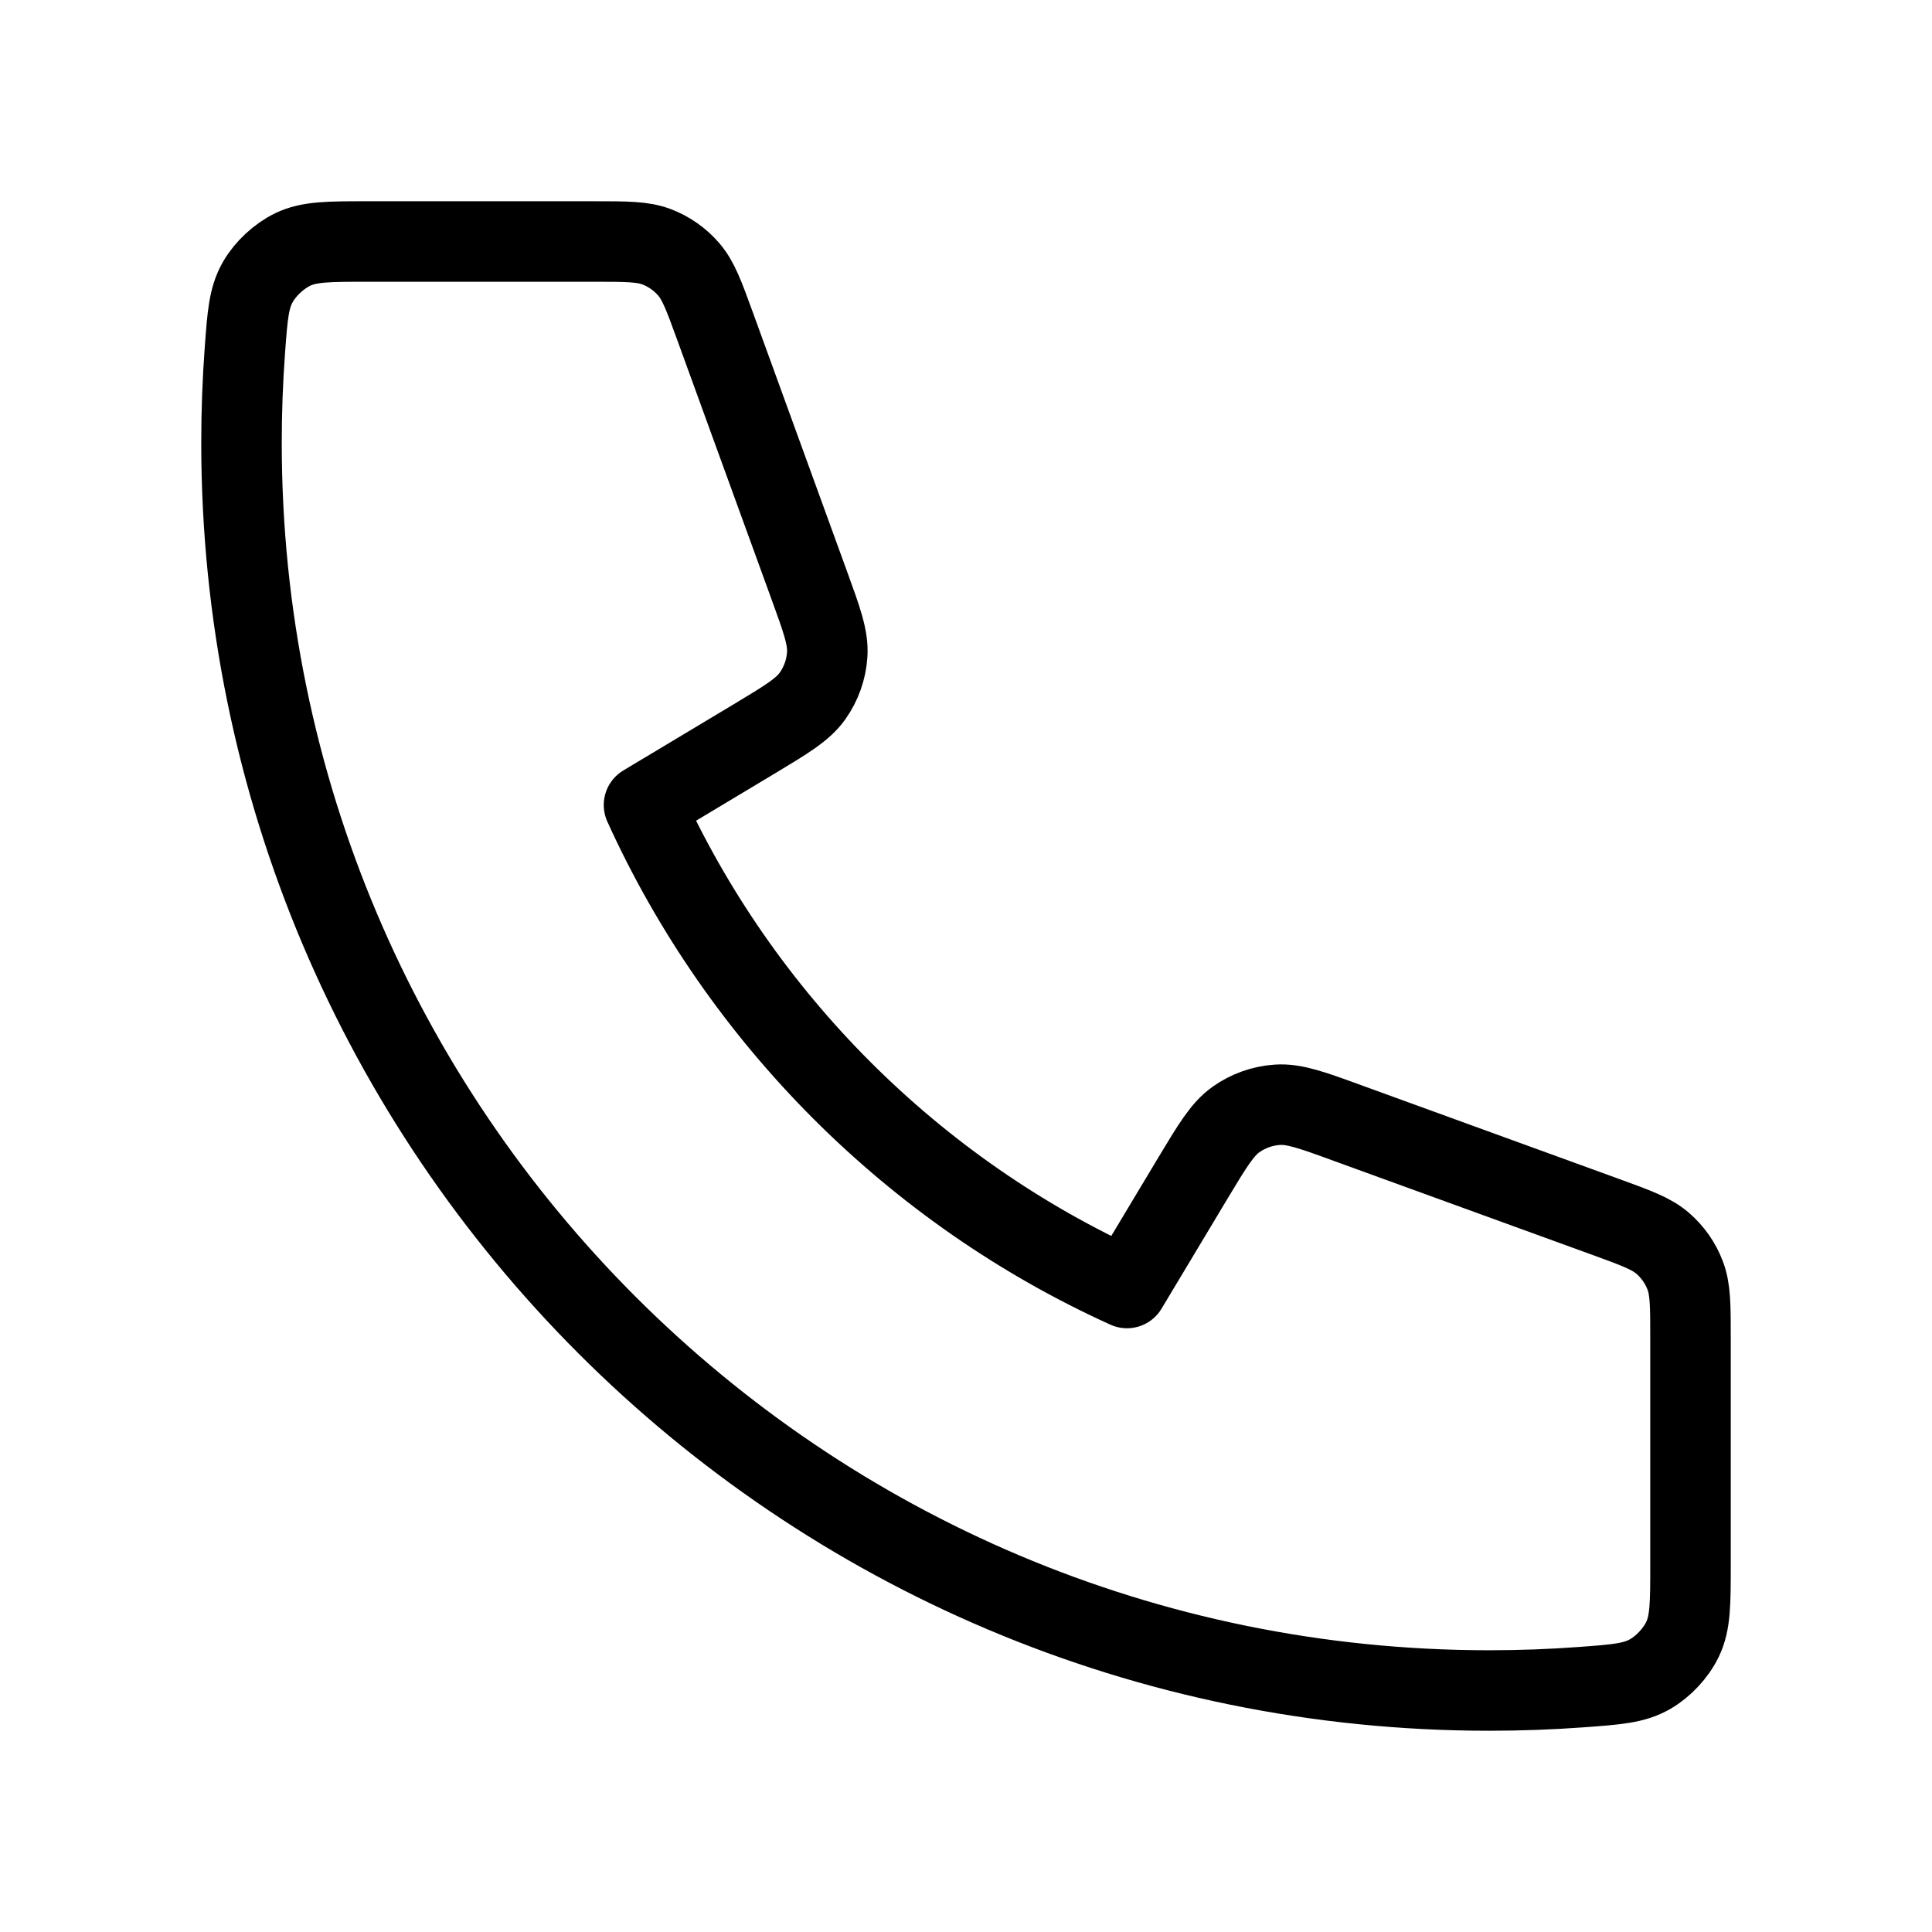
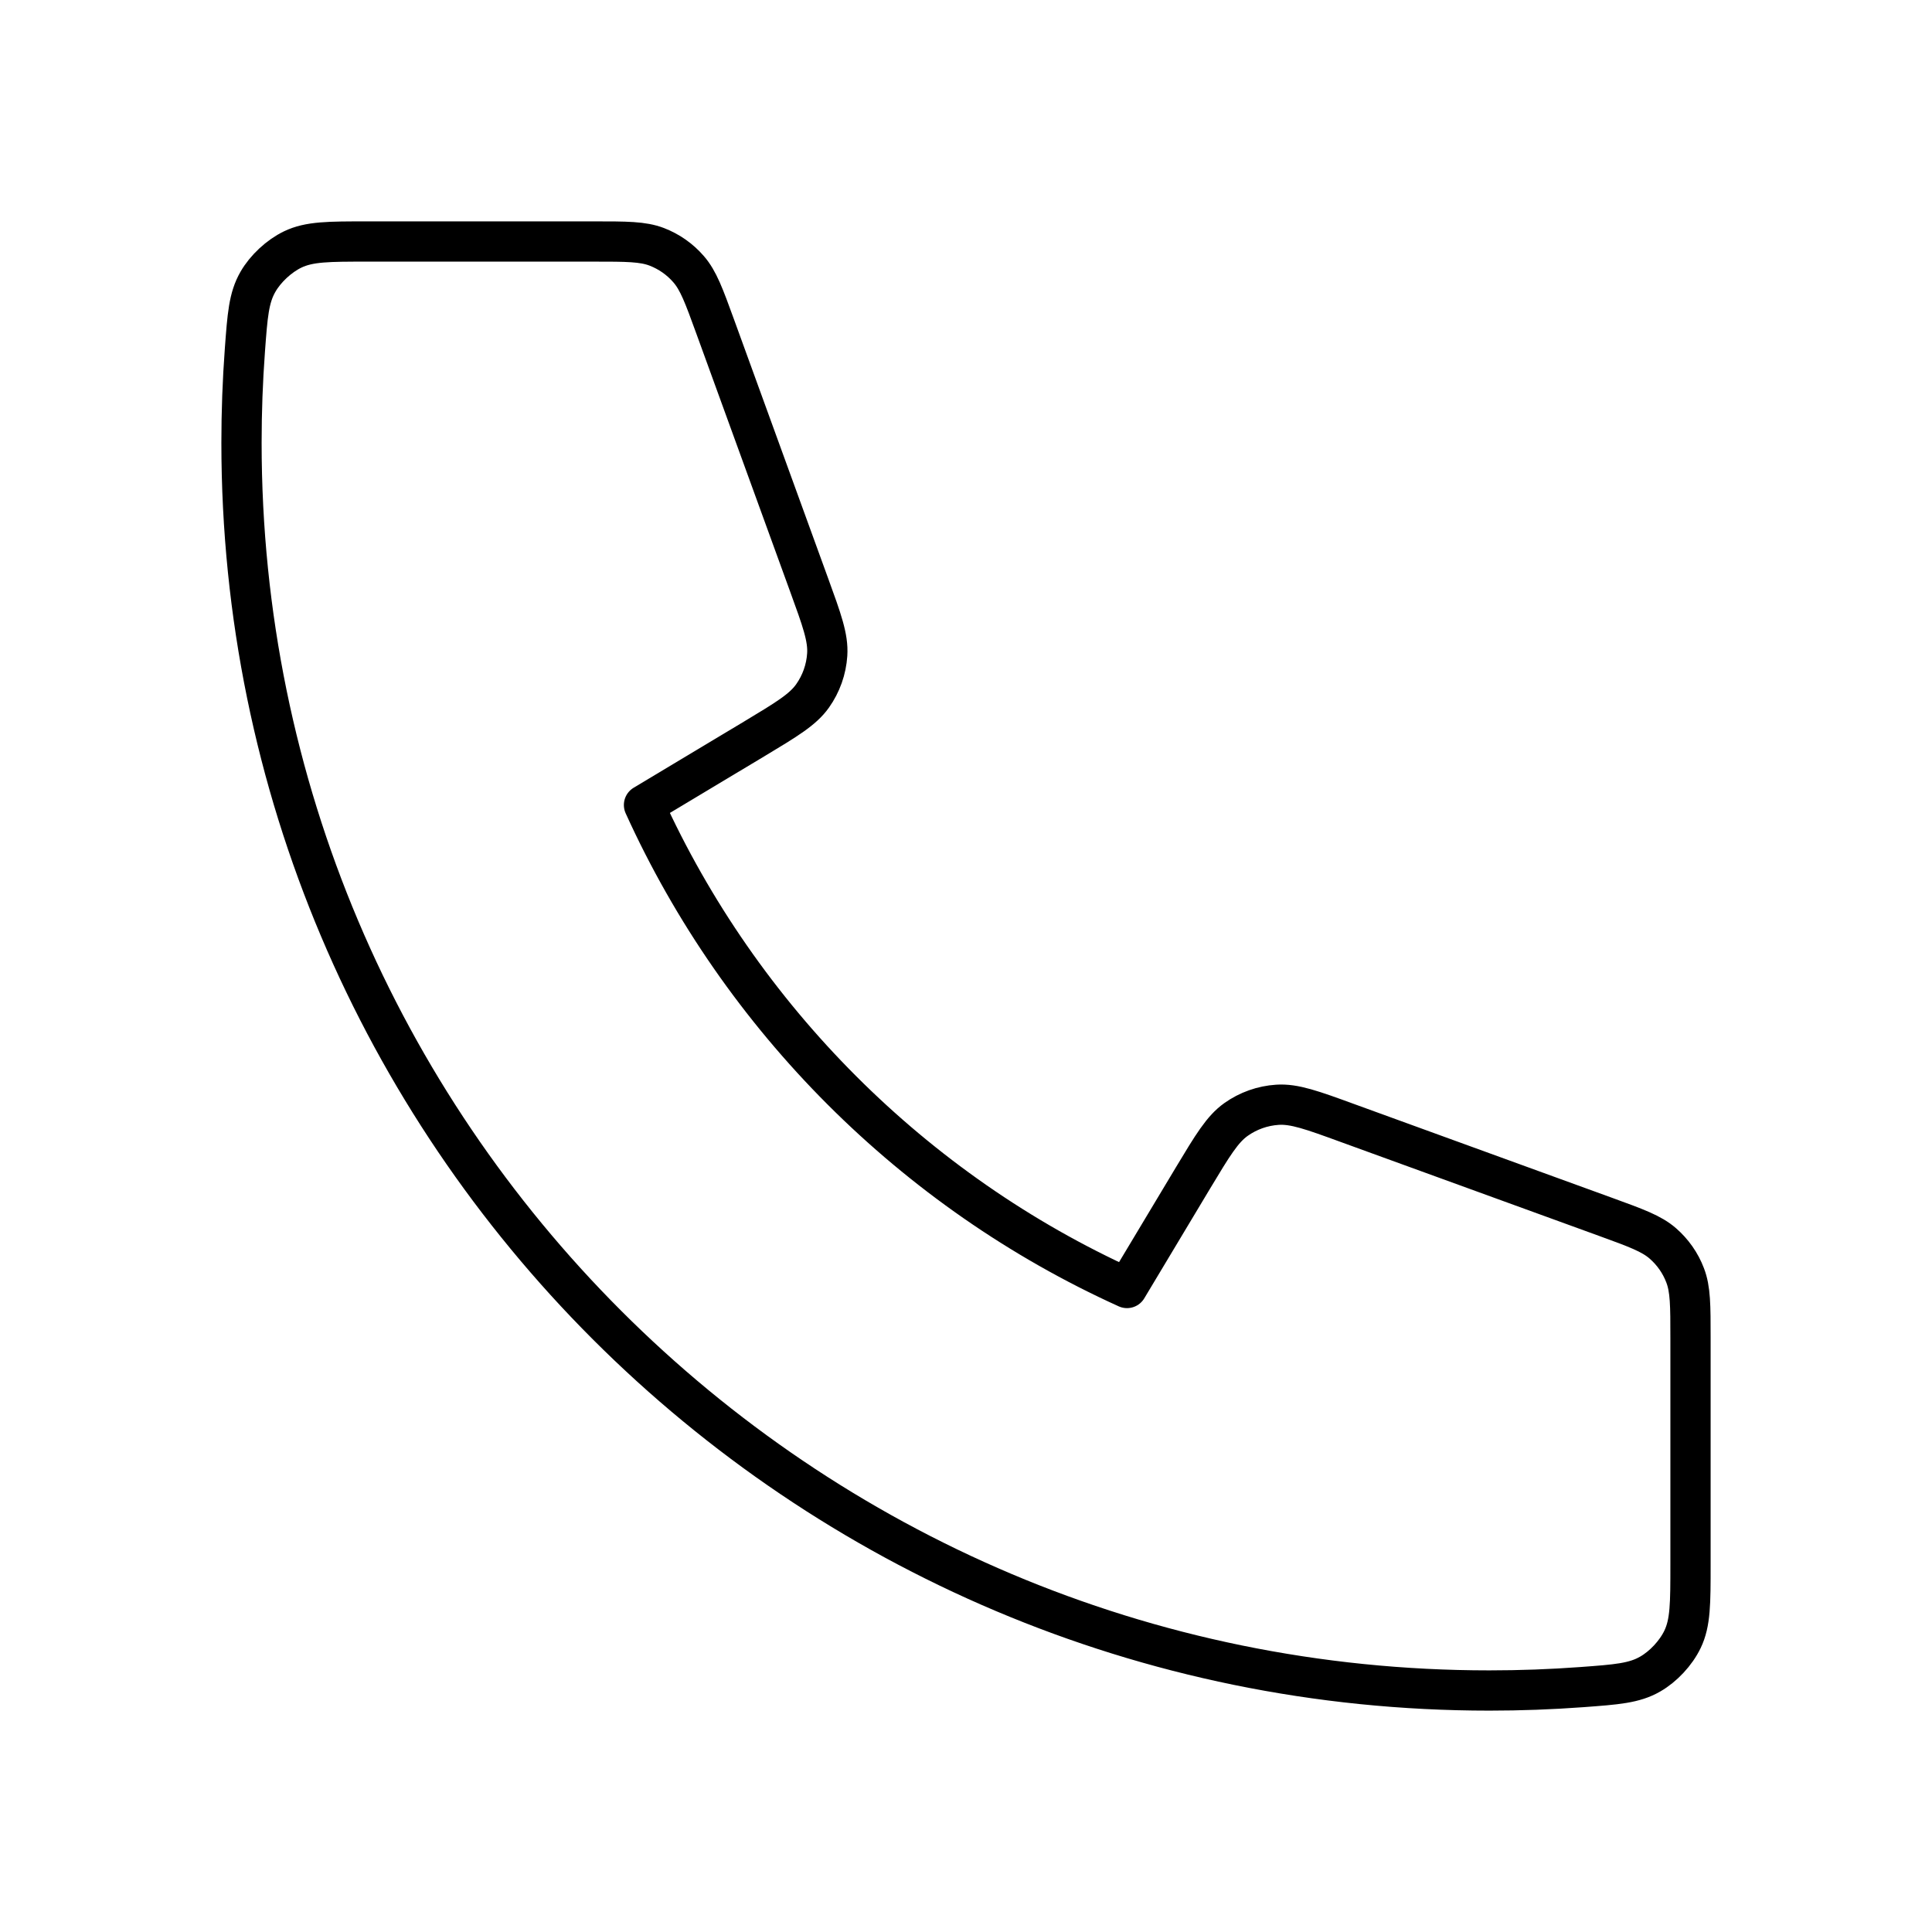
- <svg xmlns="http://www.w3.org/2000/svg" width="800px" height="800px" viewBox="0 0 24 24" fill="none">
-   <path d="M3 5.5C3 14.06 9.94 21 18.5 21C18.886 21 19.269 20.986 19.648 20.958C20.083 20.926 20.301 20.91 20.499 20.796C20.663 20.702 20.819 20.535 20.901 20.364C21 20.158 21 19.918 21 19.438V16.621C21 16.217 21 16.015 20.933 15.842C20.875 15.689 20.779 15.553 20.656 15.446C20.516 15.324 20.326 15.255 19.947 15.117L16.74 13.951C16.299 13.79 16.078 13.71 15.868 13.724C15.684 13.736 15.506 13.799 15.355 13.906C15.184 14.027 15.063 14.229 14.821 14.631L14 16C11.35 14.8 9.202 12.649 8 10L9.369 9.179C9.771 8.937 9.973 8.816 10.094 8.645C10.201 8.494 10.264 8.316 10.276 8.132C10.29 7.922 10.21 7.702 10.049 7.26L8.883 4.053C8.745 3.674 8.676 3.484 8.554 3.344C8.447 3.22 8.311 3.125 8.158 3.066C7.985 3 7.783 3 7.379 3H4.562C4.082 3 3.842 3 3.636 3.099C3.466 3.181 3.298 3.337 3.204 3.501C3.09 3.699 3.074 3.917 3.042 4.352C3.014 4.731 3 5.114 3 5.5Z" stroke="#000000" stroke-width="1" stroke-linecap="round" stroke-linejoin="round" />
+ <svg xmlns="http://www.w3.org/2000/svg" width="200px" height="200px" viewBox="0 0 24 24" fill="none">
+   <path d="M3 5.5C3 14.06 9.94 21 18.5 21C18.886 21 19.269 20.986 19.648 20.958C20.083 20.926 20.301 20.91 20.499 20.796C20.663 20.702 20.819 20.535 20.901 20.364C21 20.158 21 19.918 21 19.438V16.621C21 16.217 21 16.015 20.933 15.842C20.875 15.689 20.779 15.553 20.656 15.446C20.516 15.324 20.326 15.255 19.947 15.117L16.74 13.951C16.299 13.79 16.078 13.71 15.868 13.724C15.684 13.736 15.506 13.799 15.355 13.906C15.184 14.027 15.063 14.229 14.821 14.631L14 16C11.35 14.8 9.202 12.649 8 10L9.369 9.179C9.771 8.937 9.973 8.816 10.094 8.645C10.201 8.494 10.264 8.316 10.276 8.132C10.29 7.922 10.21 7.702 10.049 7.26L8.883 4.053C8.745 3.674 8.676 3.484 8.554 3.344C8.447 3.22 8.311 3.125 8.158 3.066C7.985 3 7.783 3 7.379 3H4.562C4.082 3 3.842 3 3.636 3.099C3.466 3.181 3.298 3.337 3.204 3.501C3.09 3.699 3.074 3.917 3.042 4.352C3.014 4.731 3 5.114 3 5.5Z" stroke="#000000" stroke-width="0.5" stroke-linecap="round" stroke-linejoin="round" />
</svg>
